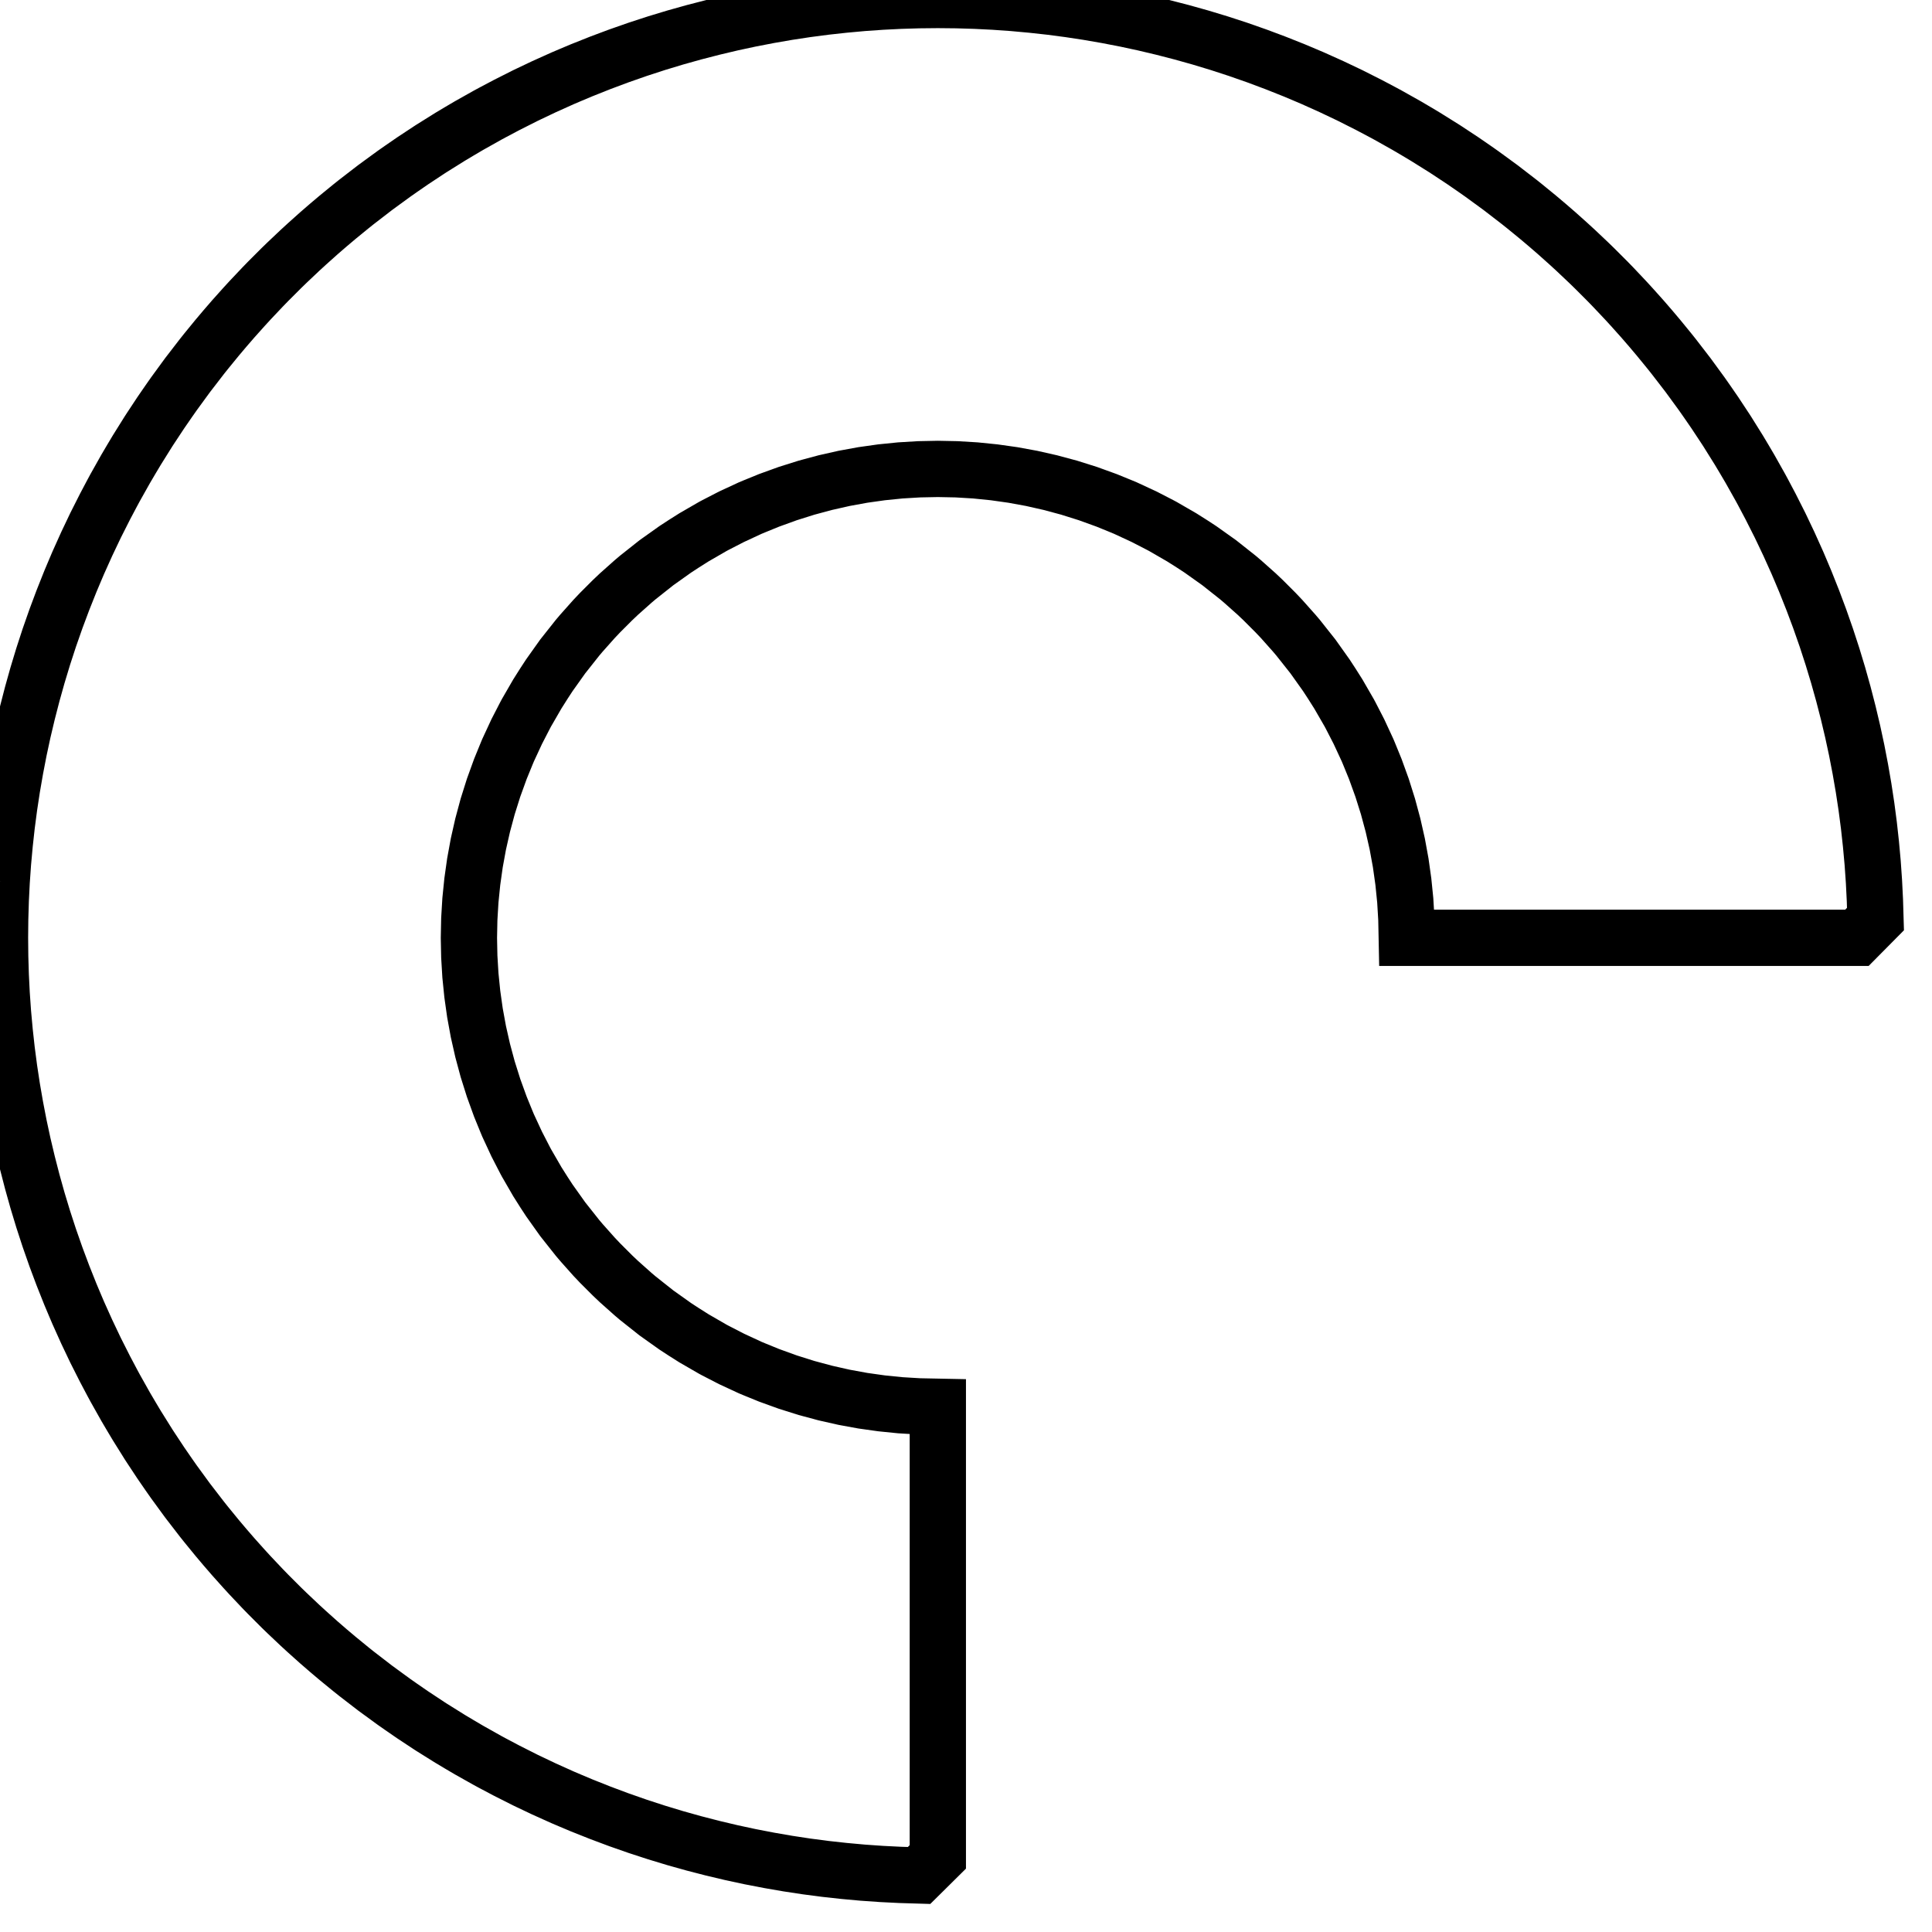
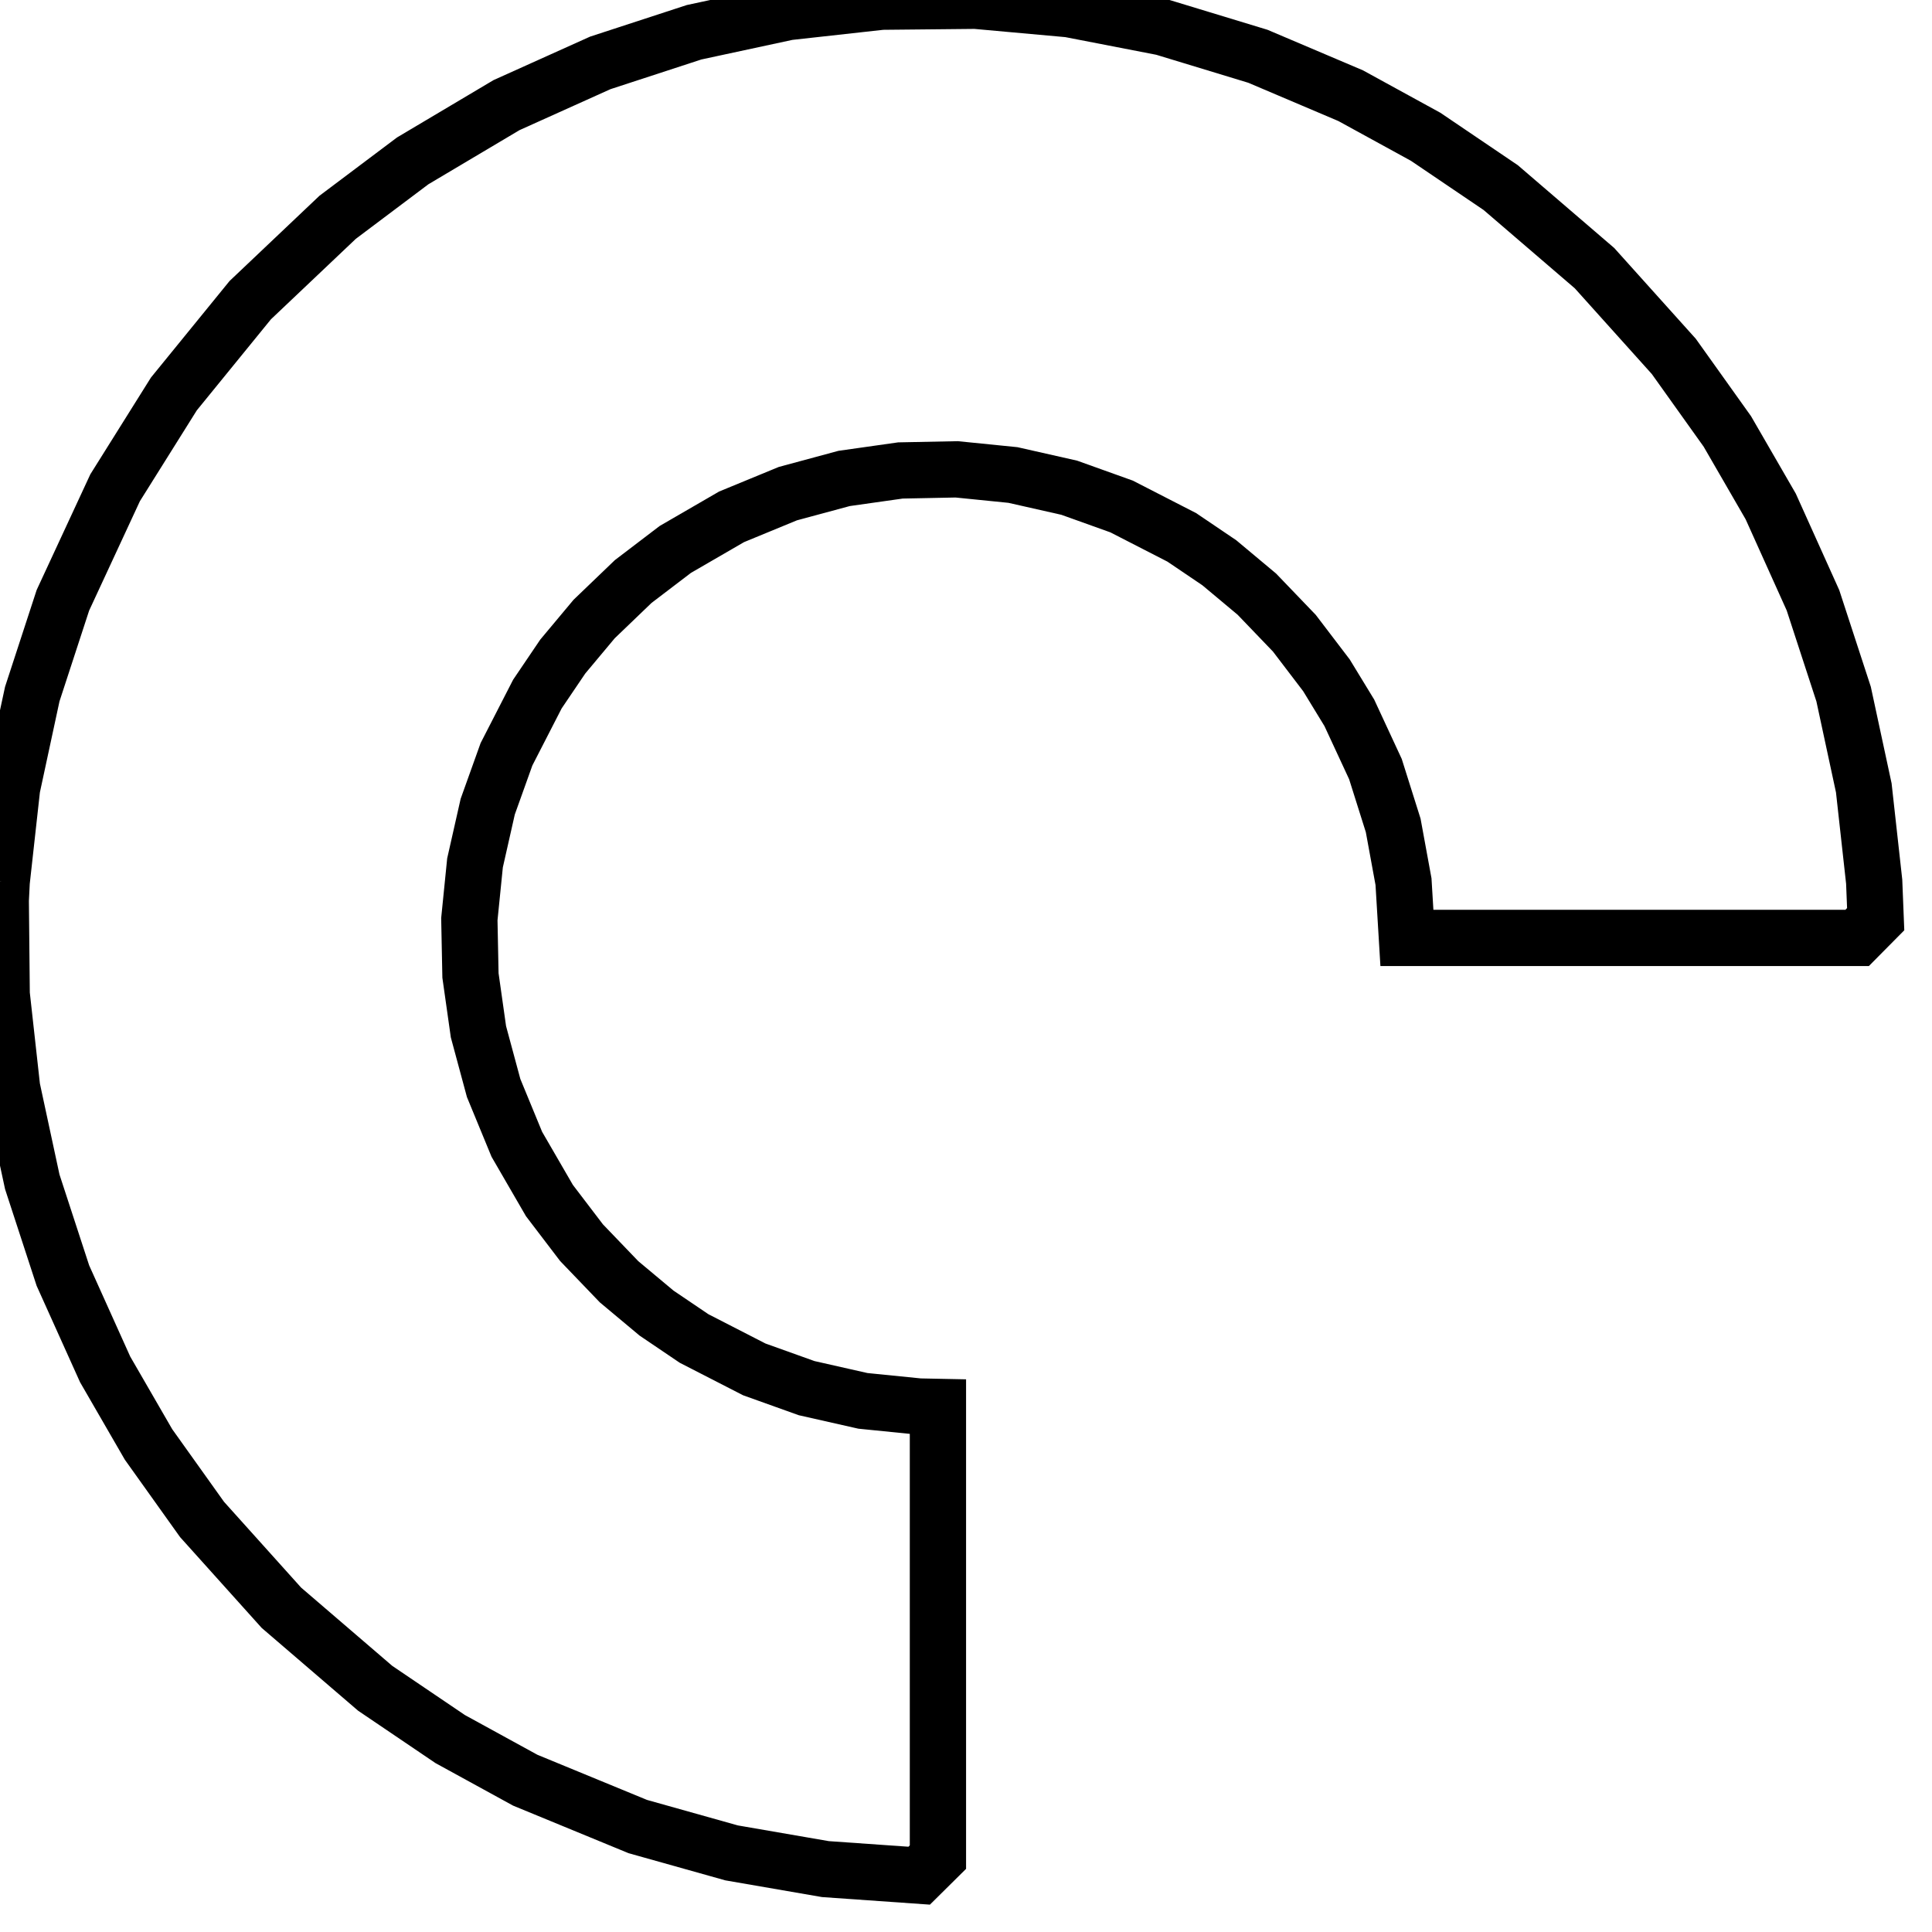
<svg xmlns="http://www.w3.org/2000/svg">
-   <path d="M0.09,47 L0.16,46 L0.251,45 L0.361,44 L0.492,43 L0.644,42 L0.817,41 L1,40.053 L1.01,40 L1.225,39 L1.462,38 L1.72,37 L2,36 L2.303,35 L2.629,34 L2.979,33 L3,32.943 L3.353,32 L3.751,31 L4,30.409 L4.174,30 L4.624,29 L5,28.209 L5.1,28 L5.605,27 L6,26.254 L6.137,26 L6.699,25 L7,24.489 L7.292,24 L7.917,23 L8,22.872 L8.576,22 L9,21.385 L9.27,21 L10,20 L10.771,19 L11,18.713 L11.583,18 L12,17.506 L12.438,17 L13,16.372 L13.341,16 L14,15.303 L14.294,15 L15,14.294 L15.303,14 L16,13.341 L16.372,13 L17,12.438 L17.506,12 L18,11.583 L18.713,11 L19,10.771 L20,10 L21,9.27 L21.385,9 L22,8.576 L22.872,8 L23,7.917 L24,7.292 L24.489,7 L25,6.699 L26,6.137 L26.254,6 L27,5.605 L28,5.1 L28.209,5 L29,4.624 L30,4.174 L30.409,4 L31,3.751 L32,3.353 L32.943,3 L33,2.979 L34,2.629 L35,2.303 L36,2 L37,1.72 L38,1.462 L39,1.225 L40,1.01 L40.053,1 L41,0.817 L42,0.644 L43,0.492 L44,0.361 L45,0.251 L46,0.16 L47,0.09 L48,0.04 L49,0.01 L50,0 L51,0.01 L52,0.04 L53,0.09 L54,0.16 L55,0.251 L56,0.361 L57,0.492 L58,0.644 L59,0.817 L59.947,1 L60,1.01 L61,1.225 L62,1.462 L63,1.72 L64,2 L64,2 L65,2.303 L66,2.629 L67,2.979 L67.057,3 L68,3.353 L69,3.751 L69.591,4 L70,4.174 L71,4.624 L71.791,5 L72,5.1 L73,5.605 L73.746,6 L74,6.137 L75,6.699 L75.511,7 L76,7.292 L77,7.917 L77.128,8 L78,8.576 L78.615,9 L79,9.27 L80,10 L80,10 L81,10.771 L81.287,11 L82,11.583 L82.494,12 L83,12.438 L83.628,13 L84,13.341 L84.697,14 L85,14.294 L85.706,15 L86,15.303 L86.659,16 L87,16.372 L87.562,17 L88,17.506 L88.417,18 L89,18.713 L89.229,19 L90,20 L90,20 L90.73,21 L91,21.385 L91.424,22 L92,22.872 L92.083,23 L92.708,24 L93,24.489 L93.301,25 L93.863,26 L94,26.254 L94.395,27 L94.9,28 L95,28.209 L95.376,29 L95.826,30 L96,30.409 L96.249,31 L96.647,32 L97,32.943 L97.021,33 L97.371,34 L97.697,35 L98,36 L98,36 L98.28,37 L98.538,38 L98.775,39 L98.99,40 L99,40.053 L99.183,41 L99.356,42 L99.508,43 L99.639,44 L99.749,45 L99.84,46 L99.91,47 L99.96,48 L99.99,49 L99,50 L98,50 L97,50 L96,50 L95,50 L94,50 L93,50 L92,50 L91,50 L90,50 L89,50 L88,50 L87,50 L86,50 L85,50 L84,50 L83,50 L82,50 L81,50 L80,50 L79,50 L78,50 L77,50 L76,50 L75,50 L74.98,49 L74.92,48 L74.819,47 L74.678,46 L74.495,45 L74.269,44 L74,43 L73.685,42 L73.323,41 L73,40.209 L72.913,40 L72.449,39 L72,38.129 L71.931,38 L71.353,37 L71,36.442 L70.711,36 L70,35 L69.208,34 L69,33.755 L68.328,33 L68,32.654 L67.346,32 L67,31.672 L66.245,31 L66,30.792 L65,30 L64,29.289 L63.558,29 L63,28.647 L62,28.069 L61.871,28 L61,27.551 L60,27.087 L59.791,27 L59,26.677 L58,26.315 L57,26 L56,25.731 L55,25.505 L54,25.322 L53,25.181 L52,25.08 L51,25.02 L50,25 L50,25 L49,25.02 L48,25.08 L47,25.181 L46,25.322 L45,25.505 L44,25.731 L43,26 L43,26 L42,26.315 L41,26.677 L40.209,27 L40,27.087 L39,27.551 L38.129,28 L38,28.069 L37,28.647 L36.442,29 L36,29.289 L35,30 L35,30 L34,30.792 L33.755,31 L33,31.672 L32.654,32 L32,32.654 L31.672,33 L31,33.755 L30.792,34 L30,35 L30,35 L29.289,36 L29,36.442 L28.647,37 L28.069,38 L28,38.129 L27.551,39 L27.087,40 L27,40.209 L26.677,41 L26.315,42 L26,43 L26,43 L25.731,44 L25.505,45 L25.322,46 L25.181,47 L25.08,48 L25.02,49 L25,50 L25,50 L25.02,51 L25.08,52 L25.181,53 L25.322,54 L25.505,55 L25.731,56 L26,57 L26,57 L26.315,58 L26.677,59 L27,59.791 L27.087,60 L27.551,61 L28,61.871 L28.069,62 L28.647,63 L29,63.558 L29.289,64 L30,65 L30,65 L30.792,66 L31,66.245 L31.672,67 L32,67.346 L32.654,68 L33,68.328 L33.755,69 L34,69.208 L35,70 L35,70 L36,70.711 L36.442,71 L37,71.353 L38,71.931 L38.129,72 L39,72.449 L40,72.913 L40.209,73 L41,73.323 L42,73.685 L43,74 L43,74 L44,74.269 L45,74.495 L46,74.678 L47,74.819 L48,74.92 L49,74.98 L50,75 L50,76 L50,77 L50,78 L50,79 L50,80 L50,81 L50,82 L50,83 L50,84 L50,85 L50,86 L50,87 L50,88 L50,89 L50,90 L50,91 L50,92 L50,93 L50,94 L50,95 L50,96 L50,97 L50,98 L50,99 L49,99.99 L48,99.96 L47,99.91 L46,99.84 L45,99.749 L44,99.639 L43,99.508 L42,99.356 L41,99.183 L40.053,99 L40,98.99 L39,98.775 L38,98.538 L37,98.28 L36,98 L35,97.697 L34,97.371 L33,97.021 L32.943,97 L32,96.647 L31,96.249 L30.409,96 L30,95.826 L29,95.376 L28.209,95 L28,94.9 L27,94.395 L26.254,94 L26,93.863 L25,93.301 L24.489,93 L24,92.708 L23,92.083 L22.872,92 L22,91.424 L21.385,91 L21,90.73 L20,90 L19,89.229 L18.713,89 L18,88.417 L17.506,88 L17,87.562 L16.372,87 L16,86.659 L15.303,86 L15,85.706 L14.294,85 L14,84.697 L13.341,84 L13,83.628 L12.438,83 L12,82.494 L11.583,82 L11,81.287 L10.771,81 L10,80 L9.27,79 L9,78.615 L8.576,78 L8,77.128 L7.917,77 L7.292,76 L7,75.511 L6.699,75 L6.137,74 L6,73.746 L5.605,73 L5.1,72 L5,71.791 L4.624,71 L4.174,70 L4,69.591 L3.751,69 L3.353,68 L3,67.057 L2.979,67 L2.629,66 L2.303,65 L2,64 L1.72,63 L1.462,62 L1.225,61 L1.01,60 L1,59.947 L0.817,59 L0.644,58 L0.492,57 L0.361,56 L0.251,55 L0.16,54 L0.09,53 L0.04,52 L0.01,51 L0,50 L0.01,49 L0.04,48 L0.09,47" fill="none" stroke="black" stroke-width="3" />
+   <path d="M0.09,47 L0.644,42 L1.72,37 L3.353,32 L6.137,26 L9.27,21 L13.341,16 L18,11.583 L22,8.576 L27,5.605 L32,3.353 L37,1.72 L42,0.644 L47,0.09 L52,0.04 L57,0.492 L62,1.462 L67.057,3 L72,5.1 L76,7.292 L80,10 L85,14.294 L89.229,19 L92.083,23 L94.395,27 L96.647,32 L98.28,37 L99.356,42 L99.91,47 L99.99,49 L99,50 L75,50 L74.819,47 L74.269,44 L73.323,41 L71.931,38 L70.711,36 L69,33.755 L67,31.672 L65,30 L63,28.647 L59.791,27 L57,26 L54,25.322 L51,25.02 L48,25.08 L45,25.505 L42,26.315 L39,27.551 L36,29.289 L33.755,31 L31.672,33 L30,35 L28.647,37 L27,40.209 L26,43 L25.322,46 L25.02,49 L25.08,52 L25.505,55 L26.315,58 L27.551,61 L29.289,64 L31,66.245 L33,68.328 L35,70 L37,71.353 L40.209,73 L43,74 L46,74.678 L49,74.98 L50,75 L50,99 L49,99.99 L44,99.639 L39,98.775 L34,97.371 L28,94.9 L24,92.708 L20,90 L15,85.706 L10.771,81 L7.917,77 L5.605,73 L3.353,68 L1.72,63 L0.644,58 L0.09,53 L0.04,48 L0.09,47" fill="none" stroke="black" stroke-width="3" />
</svg>
